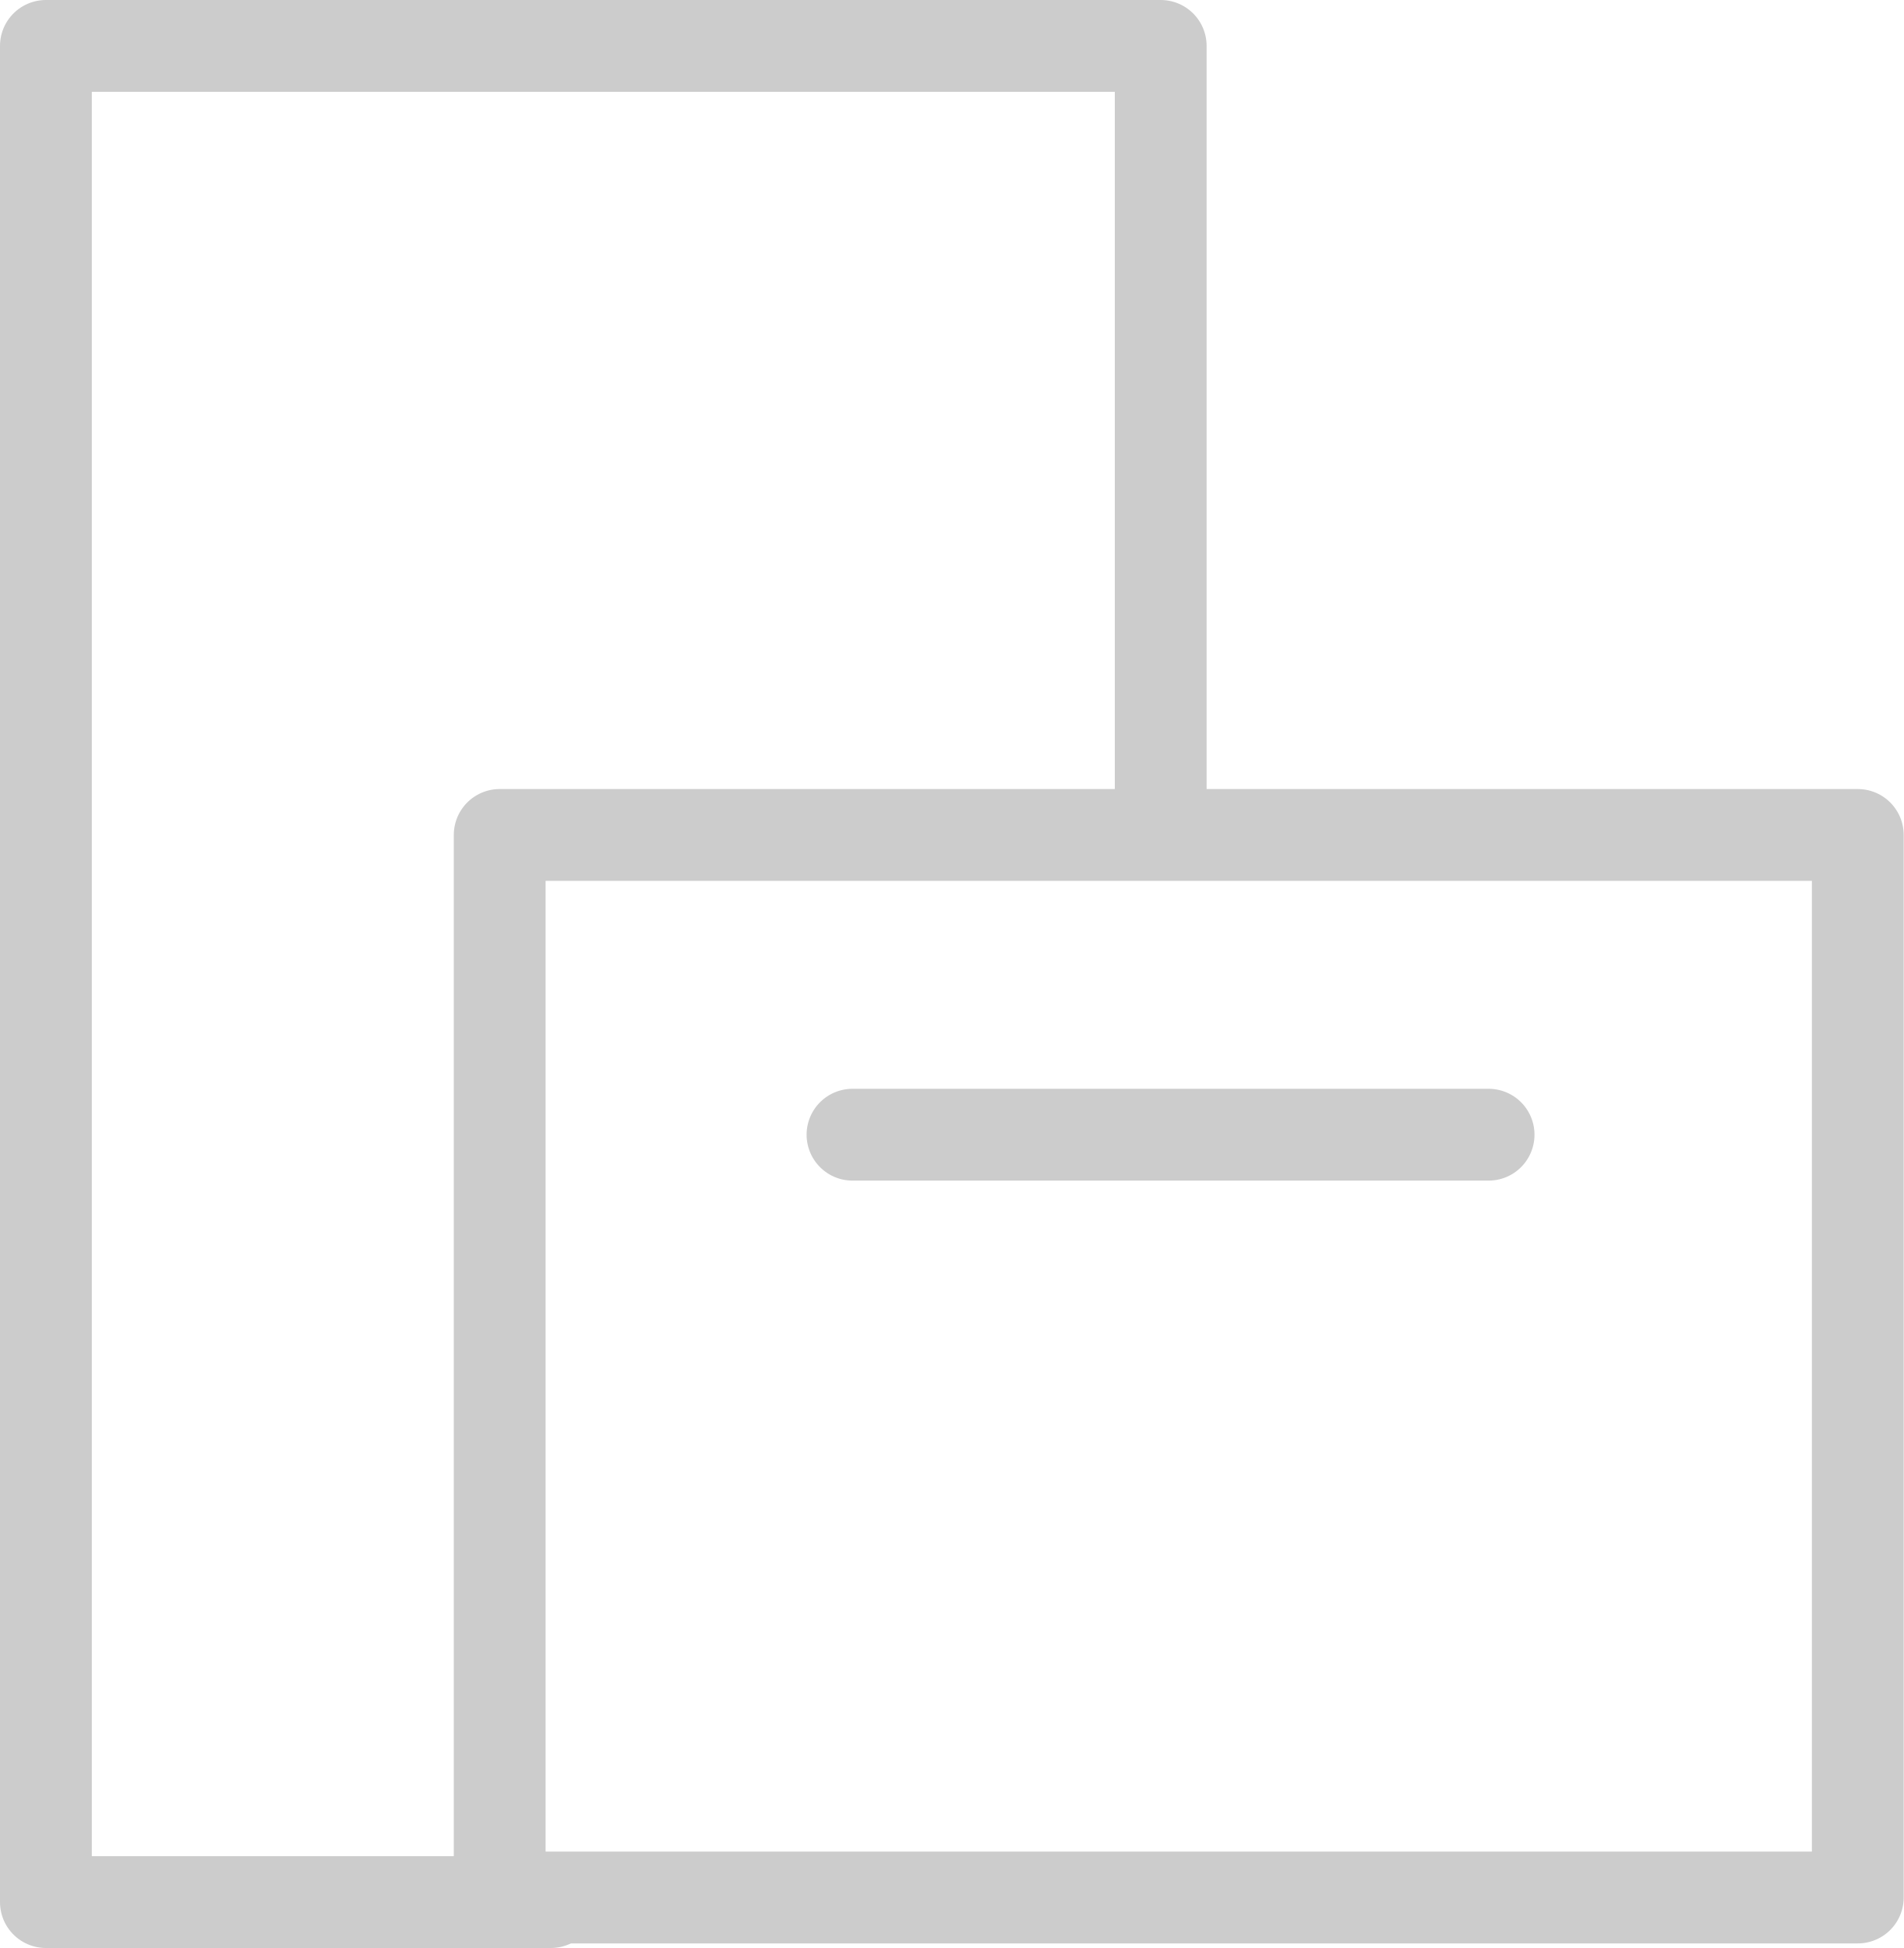
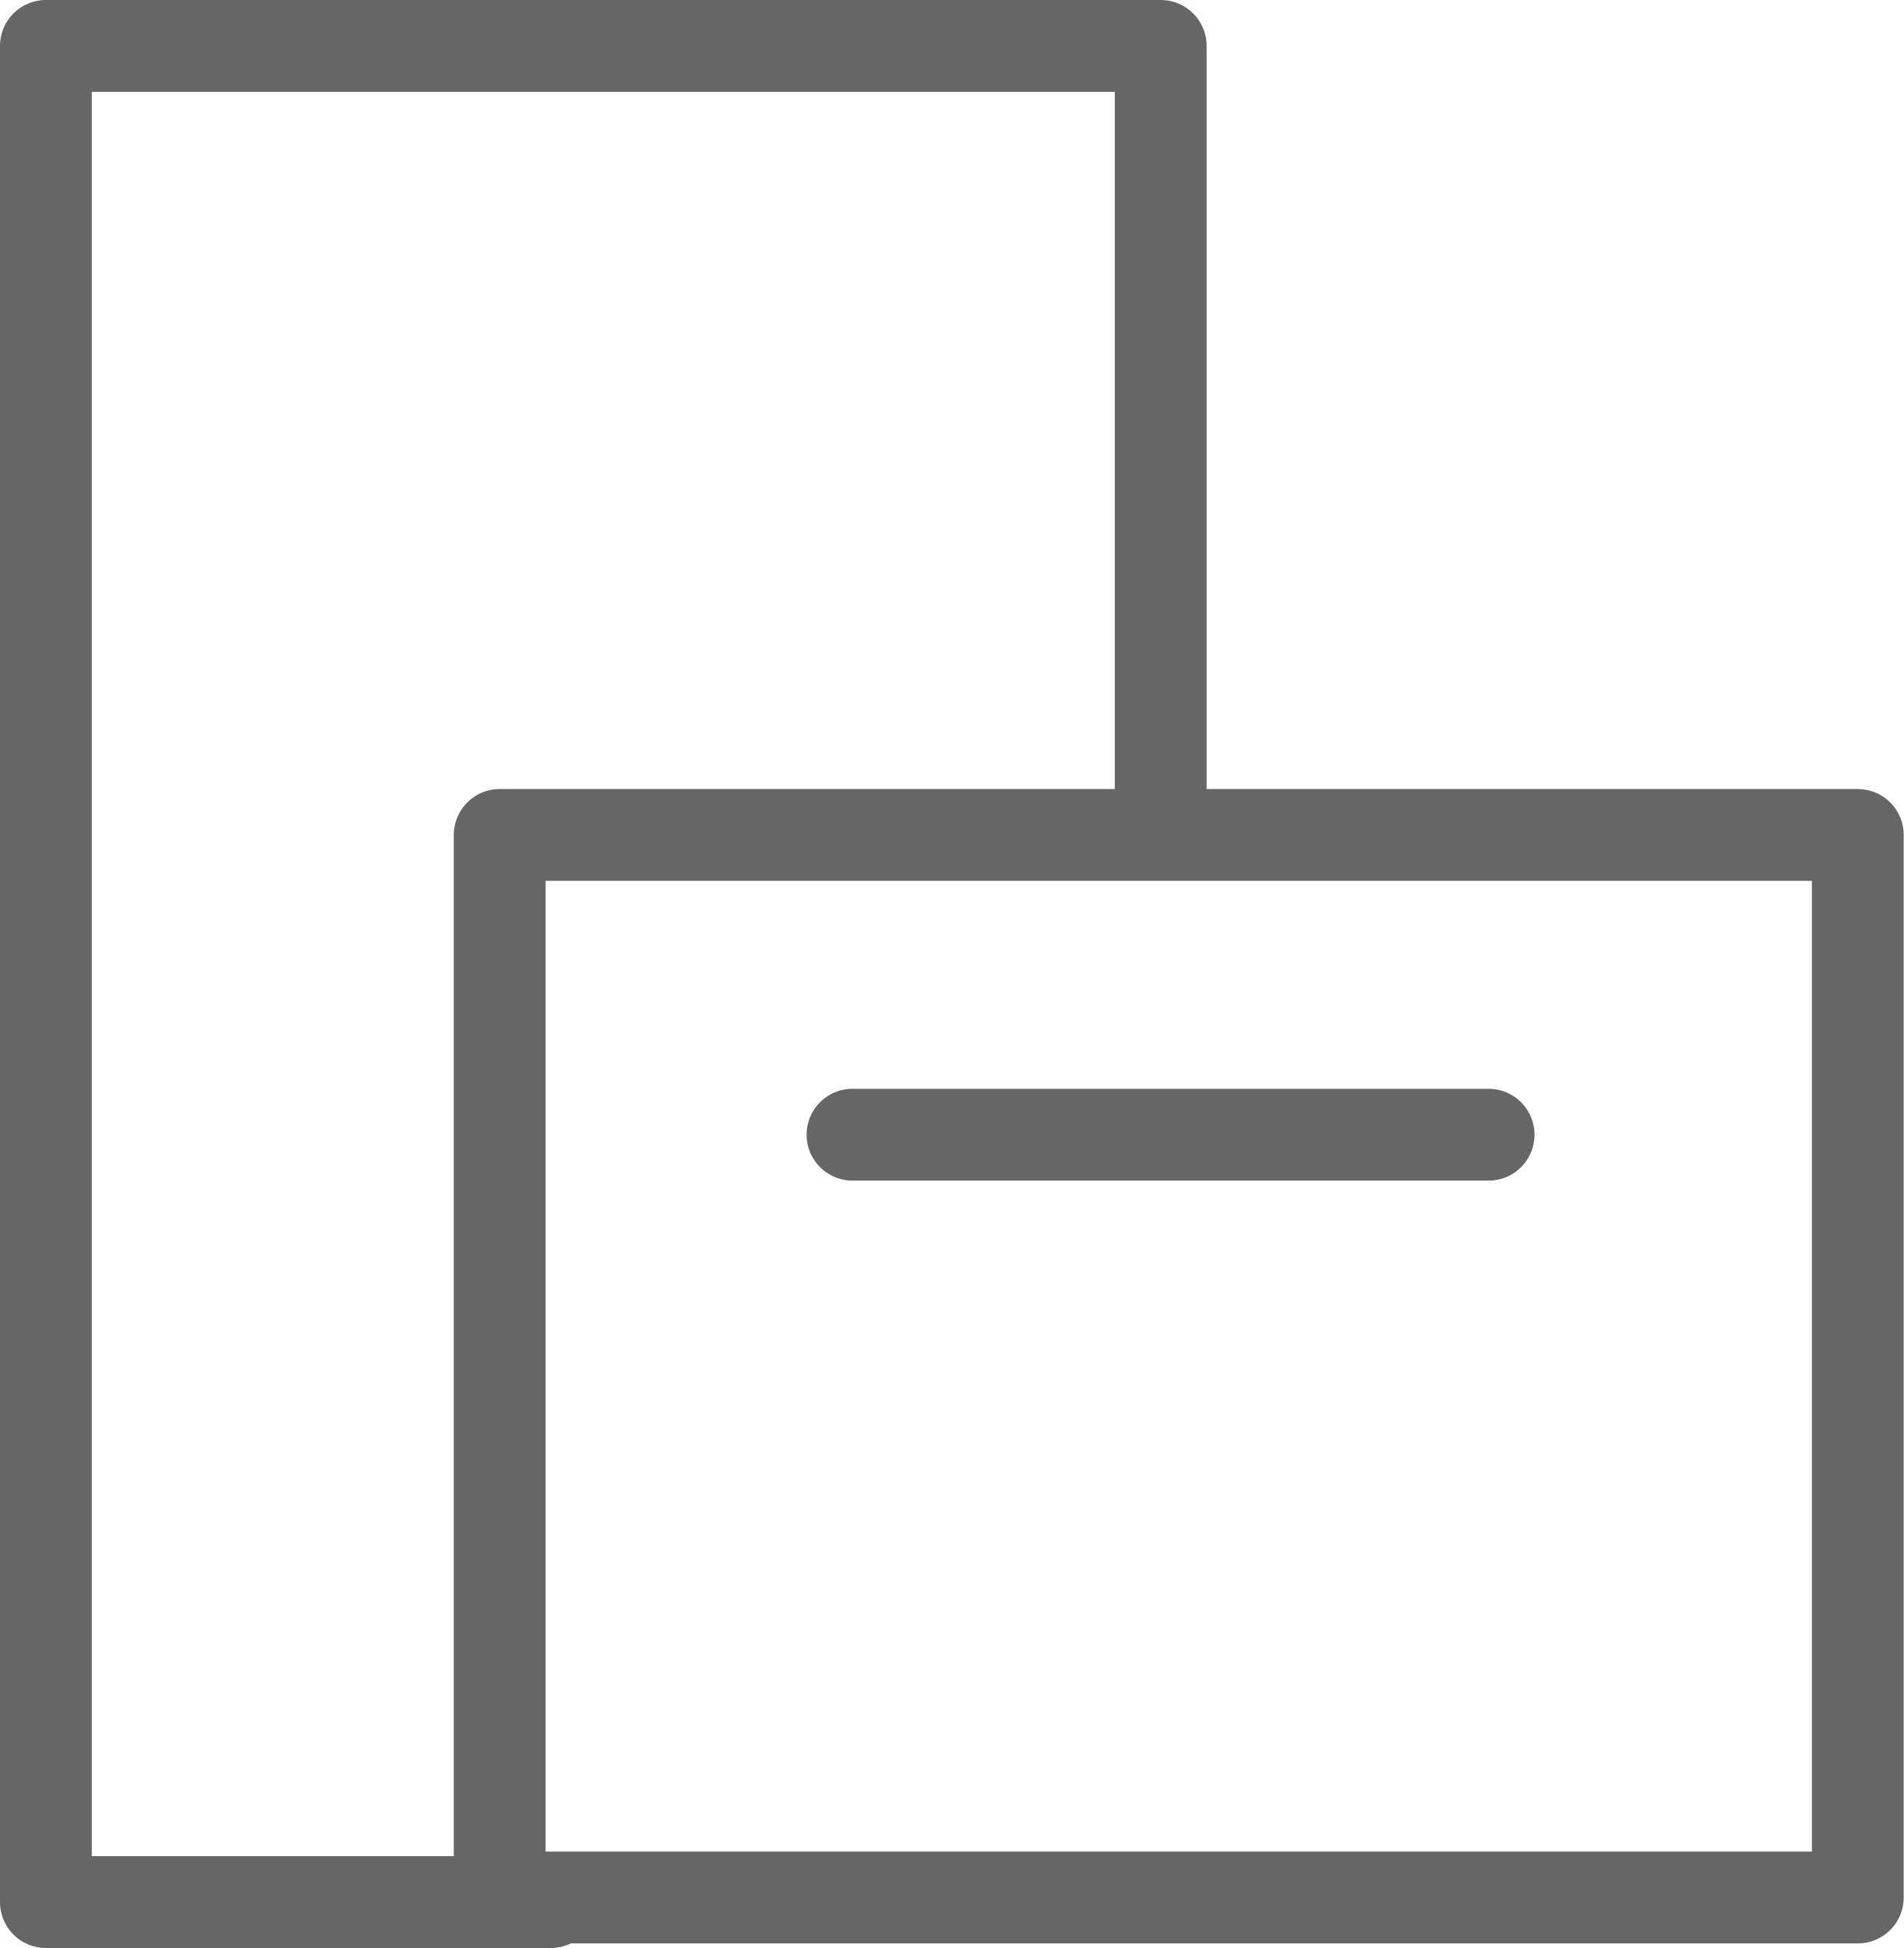
<svg xmlns="http://www.w3.org/2000/svg" viewBox="0 0 290.3 297">
  <g id="Layer_2" data-name="Layer 2">
    <g id="Layer_1-2" data-name="Layer 1">
-       <polyline points="84 290 7 290 7 7 177 7 177 126" style="fill:none;stroke:#ccc;stroke-linecap:round;stroke-linejoin:round;stroke-width:14px" />
-       <rect x="76.2" y="127.3" width="207.1" height="162" style="fill:none;stroke:#ccc;stroke-linecap:round;stroke-linejoin:round;stroke-width:14px" />
-       <line x1="130" y1="173" x2="227" y2="173" style="fill:none;stroke:#ccc;stroke-linecap:round;stroke-linejoin:round;stroke-width:14px" />
+       <polyline points="84 290 7 290 7 7 177 7 177 126" style="fill:none;stroke:#666;stroke-linecap:round;stroke-linejoin:round;stroke-width:14px" />
+       <rect x="76.2" y="127.3" width="207.1" height="162" style="fill:none;stroke:#666;stroke-linecap:round;stroke-linejoin:round;stroke-width:14px" />
+       <line x1="130" y1="173" x2="227" y2="173" style="fill:none;stroke:#666;stroke-linecap:round;stroke-linejoin:round;stroke-width:14px" />
    </g>
  </g>
</svg>
